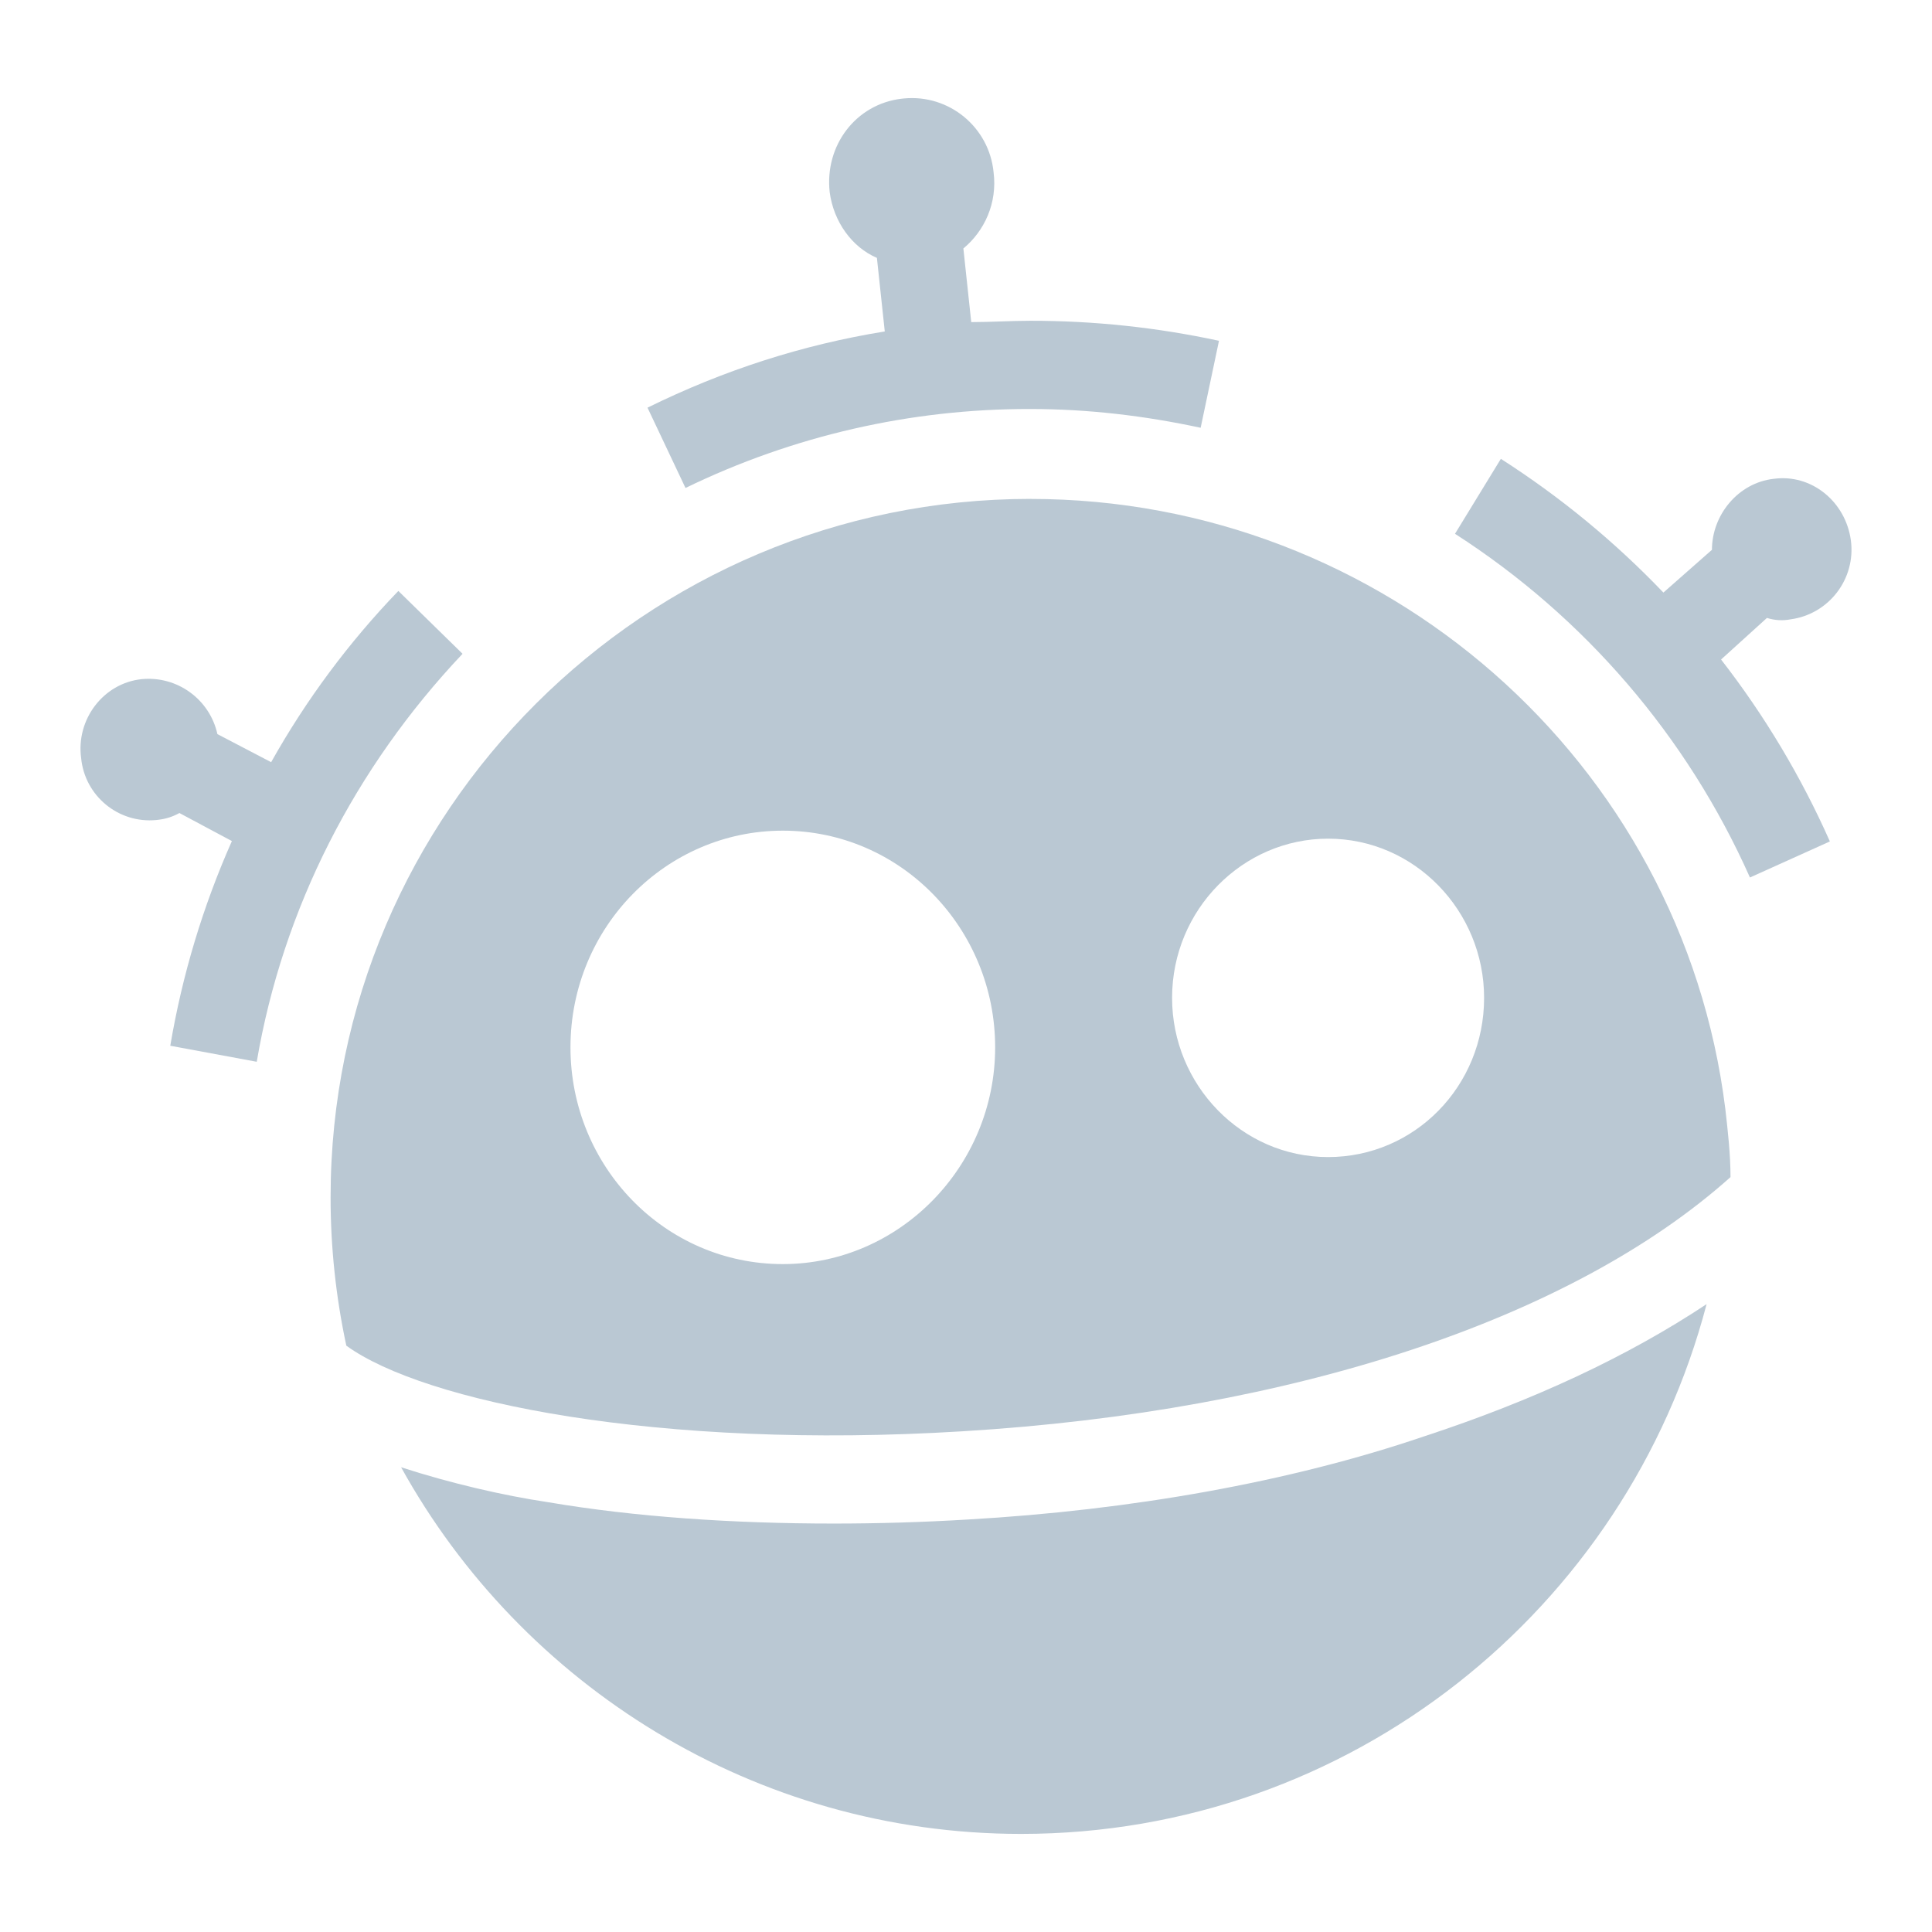
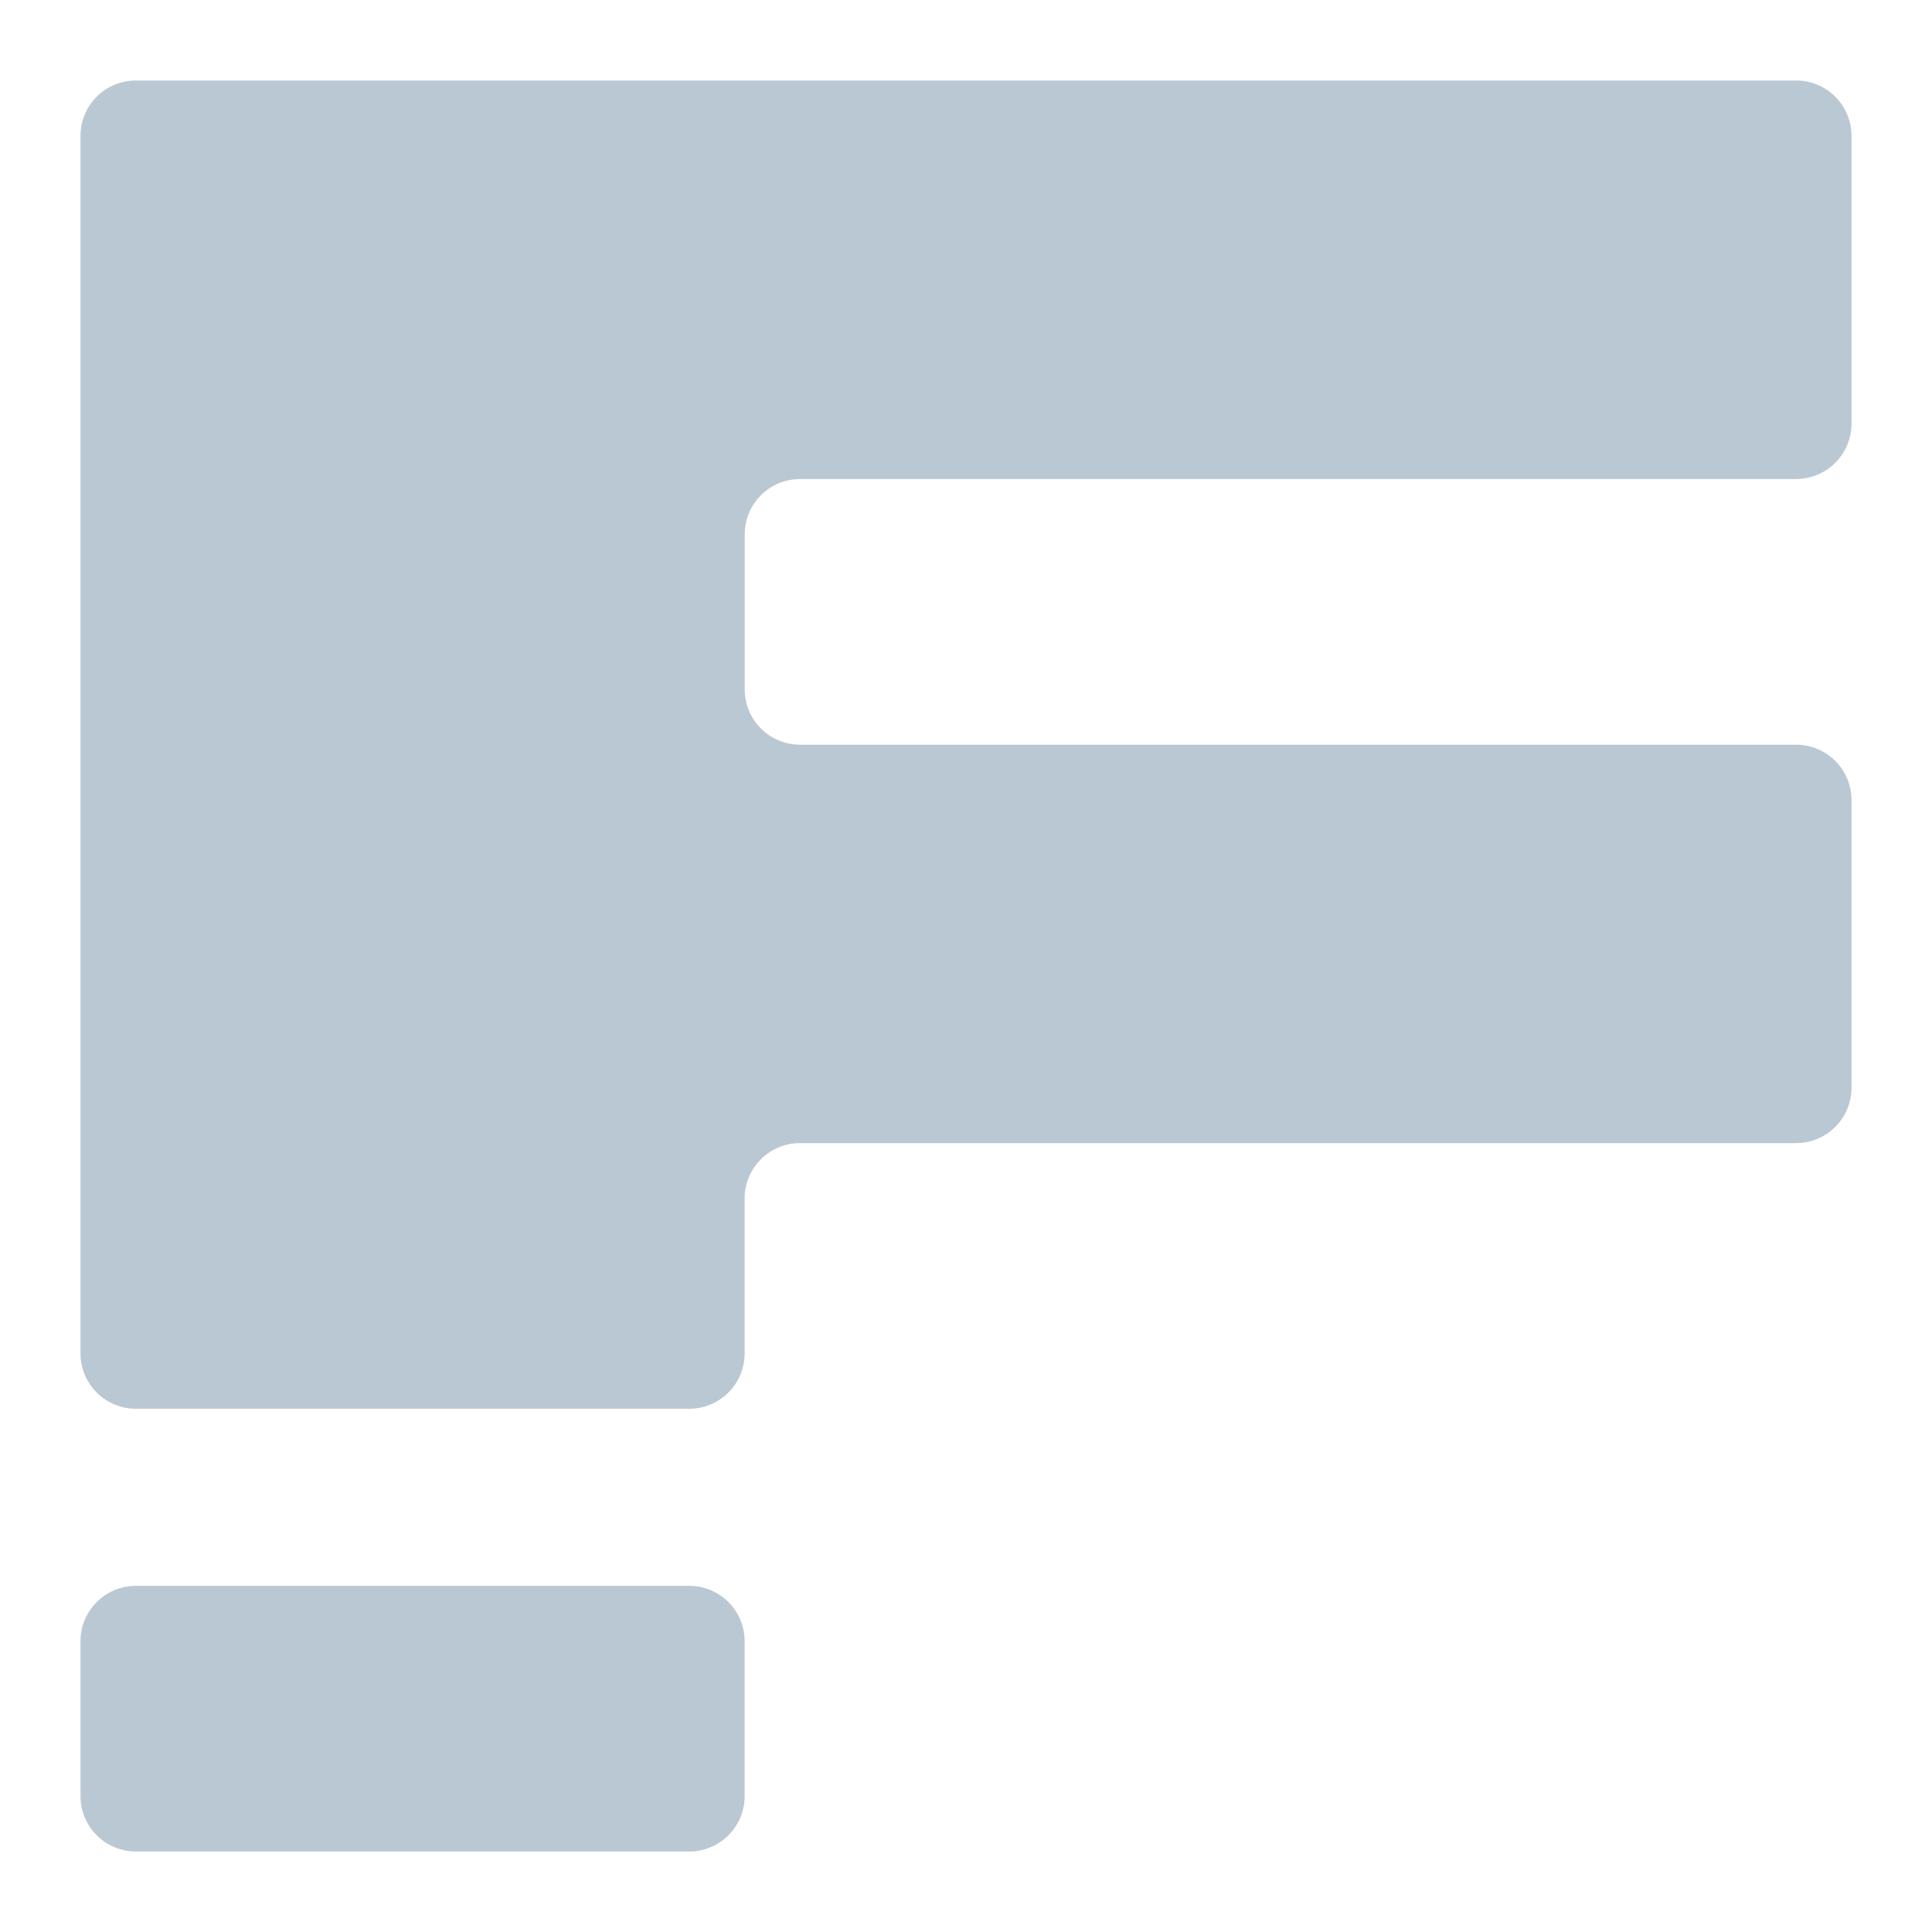
<svg xmlns="http://www.w3.org/2000/svg" fill="#bac8d3" width="48" height="48" viewBox="0 0 192 192">
-   <path d="M379.588,5012.727c-4.923,5.11-9.172,10.829-12.642,17.017l-5.34-2.788 c-0.767-3.472-4.014-5.82-7.553-5.46c-3.776,0.407-6.513,3.991-5.989,7.848c0.368,3.764,3.716,6.515,7.478,6.148 c0.069-0.007,0.138-0.018,0.207-0.025c0.731-0.083,1.439-0.31,2.08-0.67l5.215,2.788 c-2.883,6.497-4.939,13.333-6.122,20.341l8.593,1.592c2.604-15.281,9.773-29.244,20.453-40.545L379.588,5012.727z" transform="translate(-340 -4954)" />
-   <path d="M442.385,4985.878c-1.955,0-3.909,0.133-5.864,0.133l-0.782-7.318 c2.087-1.725,3.393-4.513,3.002-7.574c-0.438-4.488-4.431-7.772-8.919-7.333c-0.068,0.007-0.137,0.014-0.205,0.021 c-4.558,0.529-7.685,4.646-7.162,9.302c0.391,2.928,2.213,5.46,4.691,6.519l0.782,7.311 c-8.209,1.329-16.028,3.857-23.58,7.574l3.776,7.981c10.675-5.186,22.392-7.873,34.26-7.848 c5.731,0,11.336,0.663,16.935,1.866l1.822-8.644C454.979,4986.537,448.69,4985.871,442.385,4985.878L442.385,4985.878z" transform="translate(-340 -4954)" />
-   <path d="M517.942,5015.55c3.82-0.515,6.503-4.026,5.996-7.848 c-0.524-3.85-3.909-6.637-7.685-6.115c-3.518,0.4-6.122,3.591-6.122,7.052l-4.824,4.25 c-4.835-5.056-10.258-9.519-16.153-13.289l-4.558,7.448c12.891,8.283,23.079,20.157,29.311,34.156l7.944-3.583 c-2.858-6.443-6.489-12.515-10.813-18.08l4.558-4.131C516.355,5015.651,517.161,5015.702,517.942,5015.55z" transform="translate(-340 -4954)" />
-   <path d="M436.138,5105.01c-4.426,0.266-8.858,0.399-13.291,0.399 c-10.031,0-19.796-0.663-28.397-2.125c-4.426-0.663-9.64-1.866-14.589-3.468c11.986,21.677,35.168,36.436,61.617,36.436 c32.697,0,60.186-22.34,68.122-52.649c-7.818,5.186-17.185,9.573-28.131,13.16 C468.178,5101.283,452.416,5104.081,436.138,5105.01z" transform="translate(-340 -4954)" />
-   <path d="M471.984,5068.988c-8.6,0-15.504-7.185-15.504-15.821 c0-8.777,7.037-15.821,15.504-15.821c8.6,0,15.504,7.178,15.504,15.821C487.488,5061.944,480.584,5068.988,471.984,5068.988 z M417.795,5079.624c-11.727,0-21.102-9.706-21.102-21.537c0-11.964,9.515-21.537,21.102-21.537 c11.727,0,21.102,9.706,21.102,21.537S429.382,5079.624,417.795,5079.624z M442.415,5003.579 c-38.295,0-69.561,31.109-69.561,69.393c-0.003,4.963,0.522,9.908,1.564,14.759c7.685,5.582,31,10.369,61.219,8.51 c32.962-1.992,60.577-11.168,76.339-25.261c0-2.258-0.258-4.52-0.516-6.785c-4.3-34.556-34.002-60.612-69.044-60.612 V5003.579z" transform="translate(-340 -4954)" />
+   <path d="M74,178.504c0,3.032-2.464,5.496-5.504,5.496H13.504C10.464,184,8,181.536,8,178.496v-15.4 c0-3.032,2.464-5.496,5.504-5.496h55c3.032,0,5.496,2.464,5.496,5.504v15.392V178.504z M178.504,47.6 c3.032,0,5.496-2.464,5.496-5.504V13.512c0.004-3.04-2.456-5.508-5.496-5.512c-0.003,0-0.005,0-0.008,0H13.504 C10.464,8,8,10.464,8,13.504c0,0,0,0,0,0v120.992c0,3.04,2.464,5.504,5.504,5.504h55c3.032,0,5.496-2.464,5.496-5.504v-15.4 c0-3.032,2.464-5.496,5.504-5.496h98.992c3.04,0,5.504-2.464,5.504-5.504V79.504c-0.004-3.037-2.467-5.496-5.504-5.496H79.504 c-3.037-0.004-5.496-2.467-5.496-5.504v-15.4c0-3.032,2.464-5.496,5.504-5.496h98.992V47.6z" />
</svg>
